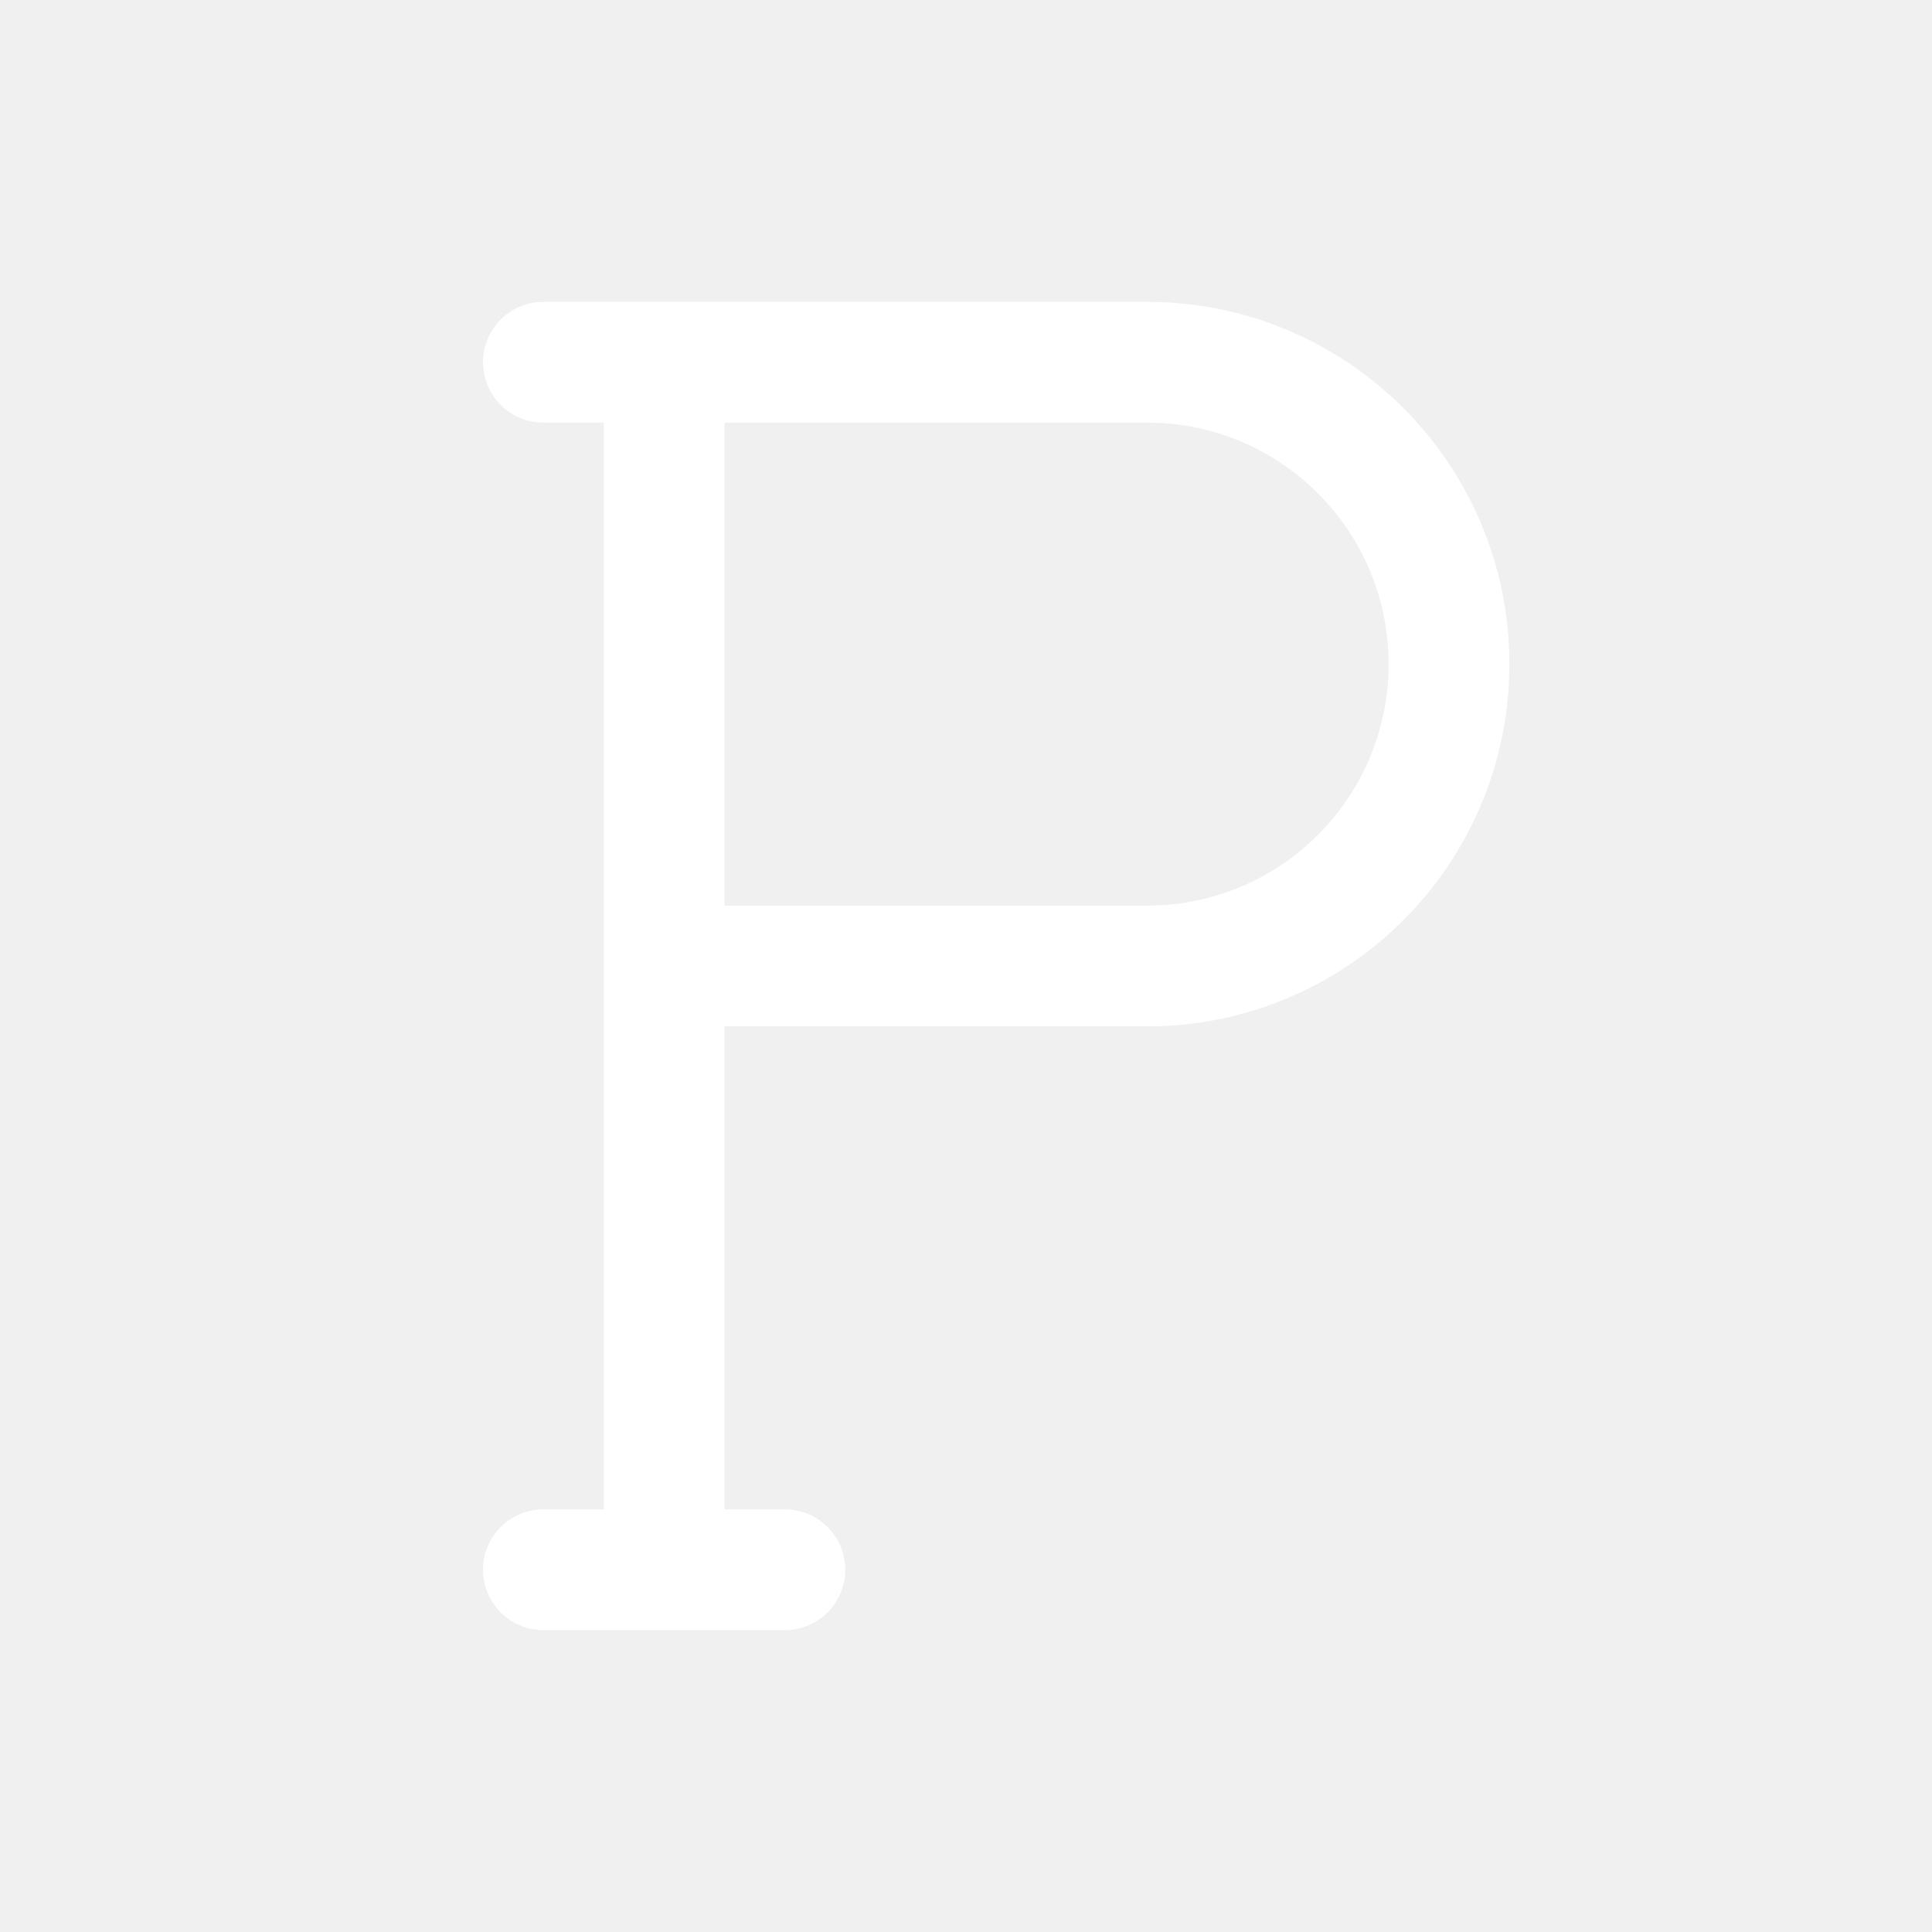
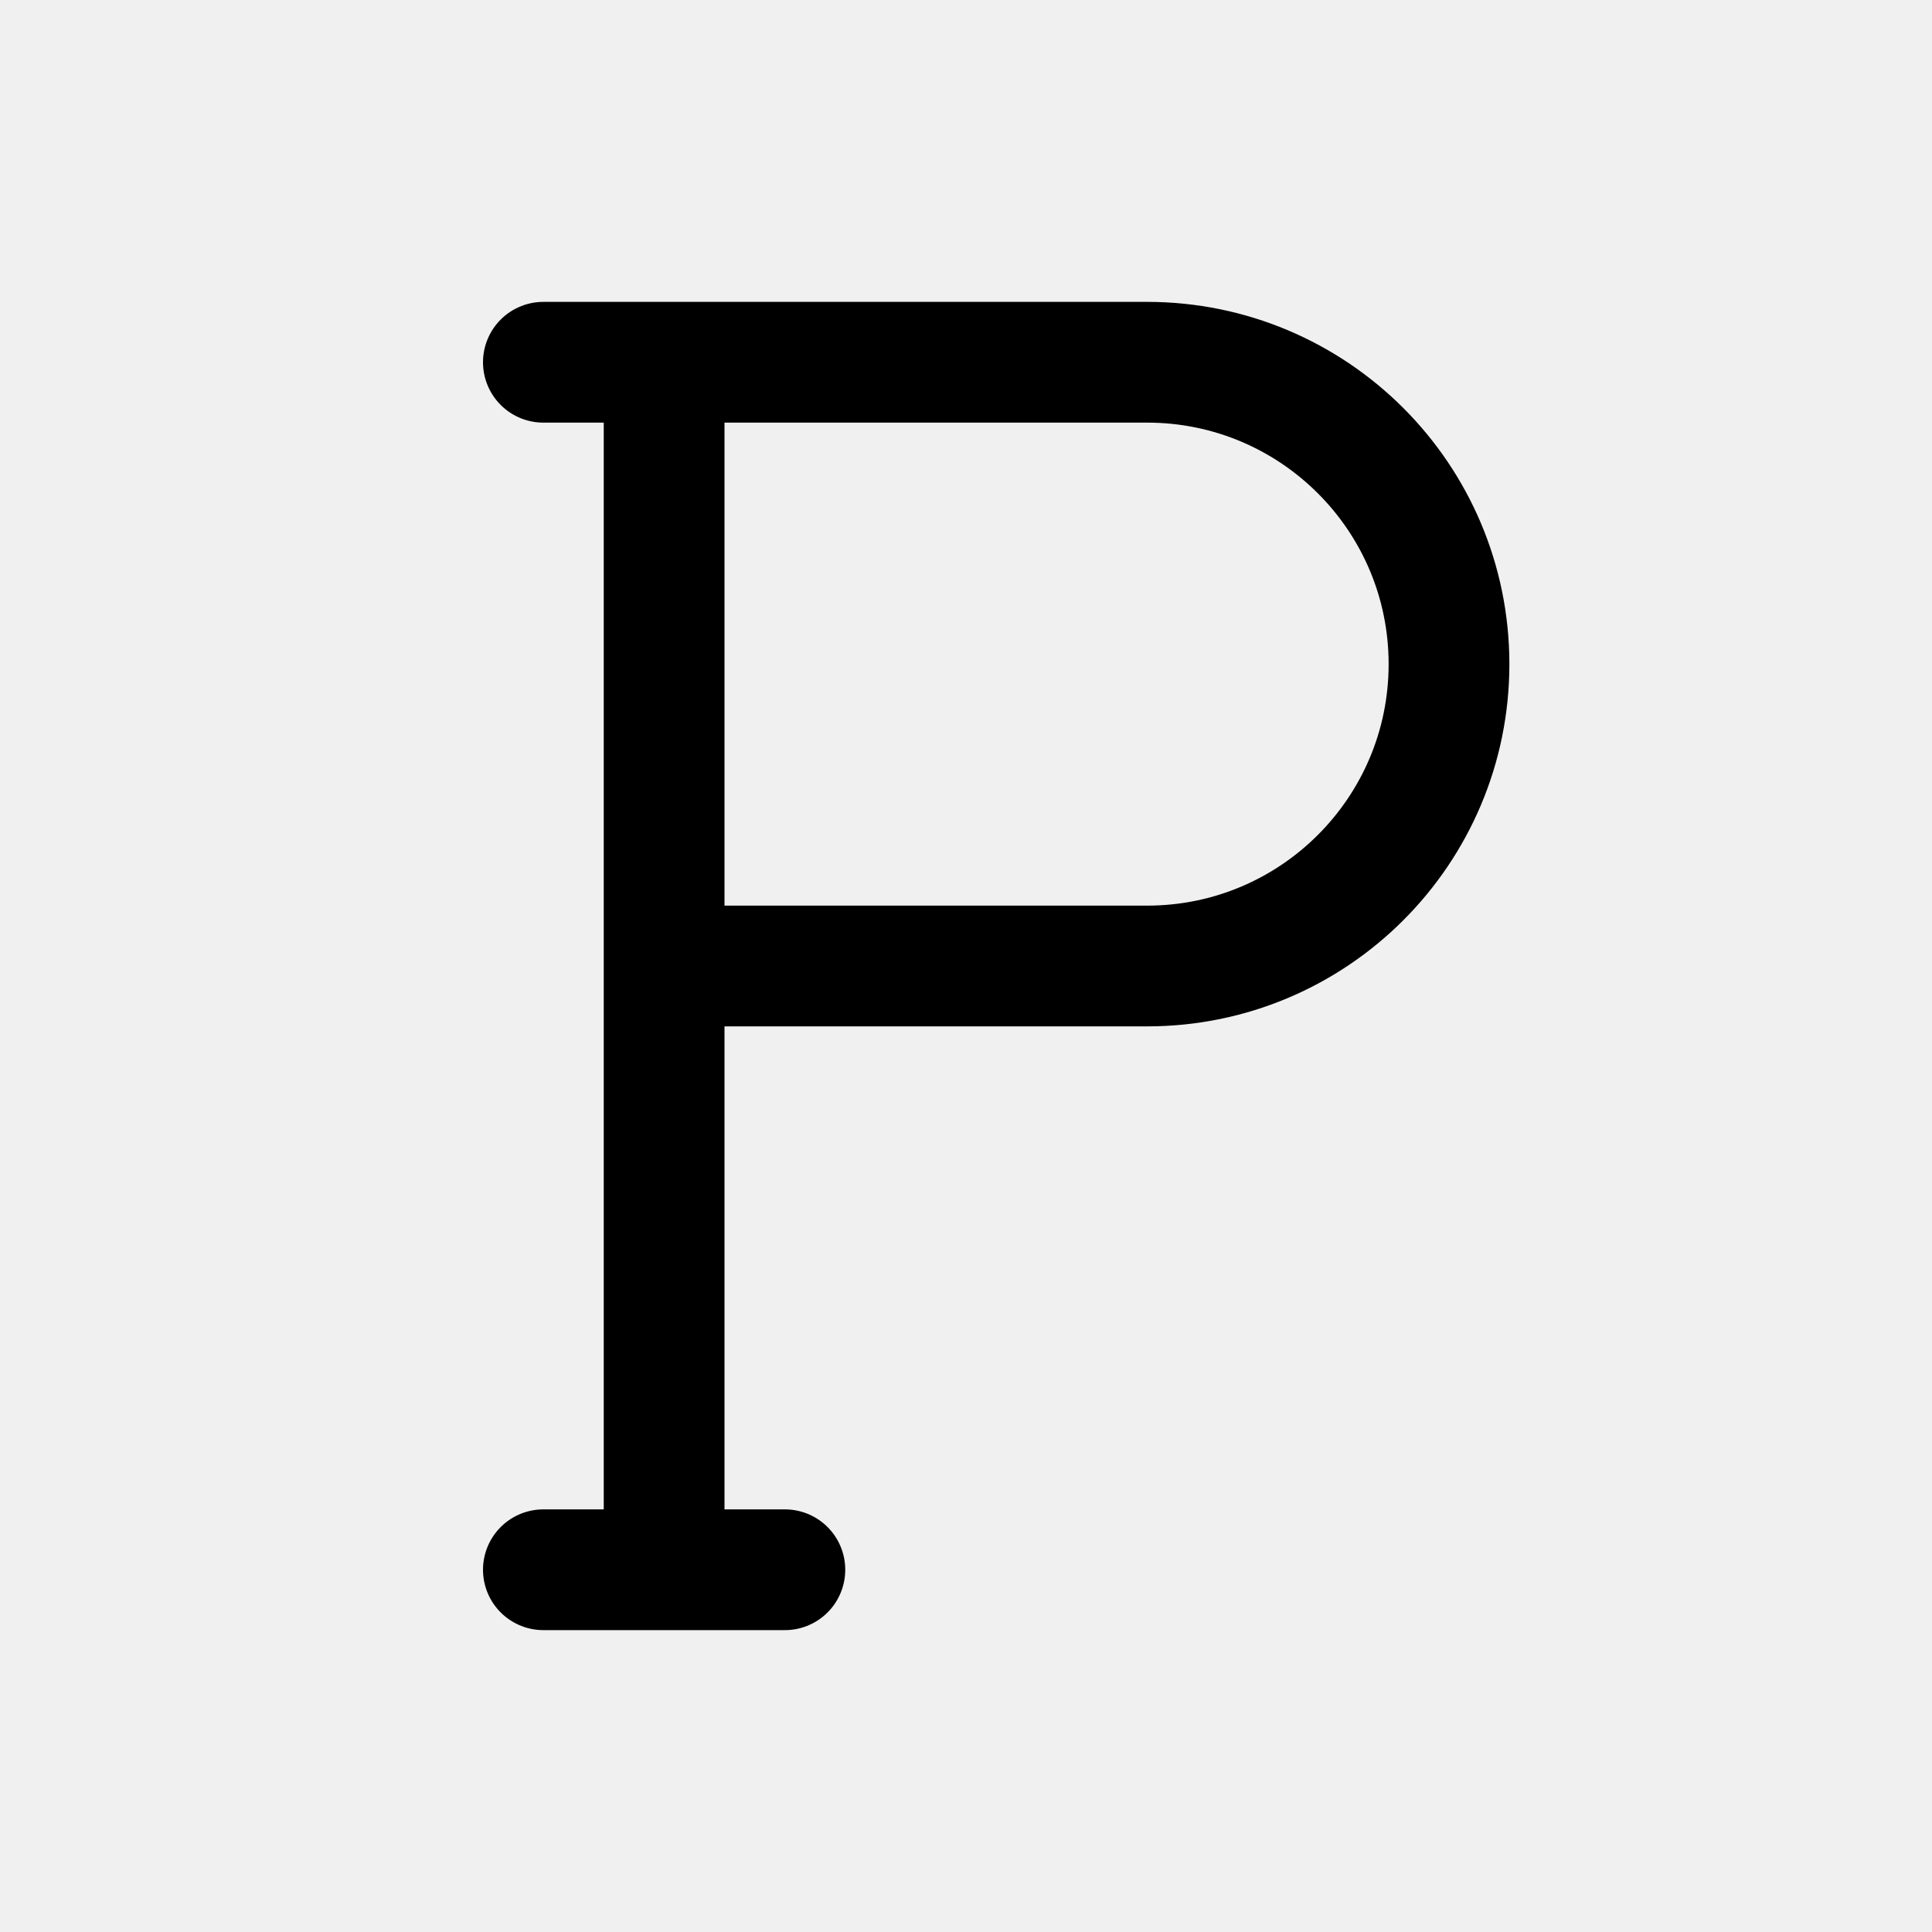
<svg xmlns="http://www.w3.org/2000/svg" width="20" height="20" viewBox="0 0 20 20" fill="none">
-   <path d="M6.875 16.25H8.125M6.875 16.25H5.625M6.875 16.25V10M6.875 3.75H5.625M6.875 3.75V10M6.875 3.75H11.875C13.601 3.75 15 5.149 15 6.875C15 8.601 13.601 10 11.875 10H6.875" stroke="white" stroke-width="1.25" stroke-linecap="round" stroke-linejoin="round" />
+   <path d="M6.875 16.25H8.125M6.875 16.25H5.625M6.875 16.25V10M6.875 3.75H5.625M6.875 3.75V10M6.875 3.75H11.875C13.601 3.75 15 5.149 15 6.875C15 8.601 13.601 10 11.875 10H6.875" stroke="currentColor" stroke-width="1.25" stroke-linecap="round" stroke-linejoin="round" />
</svg>
